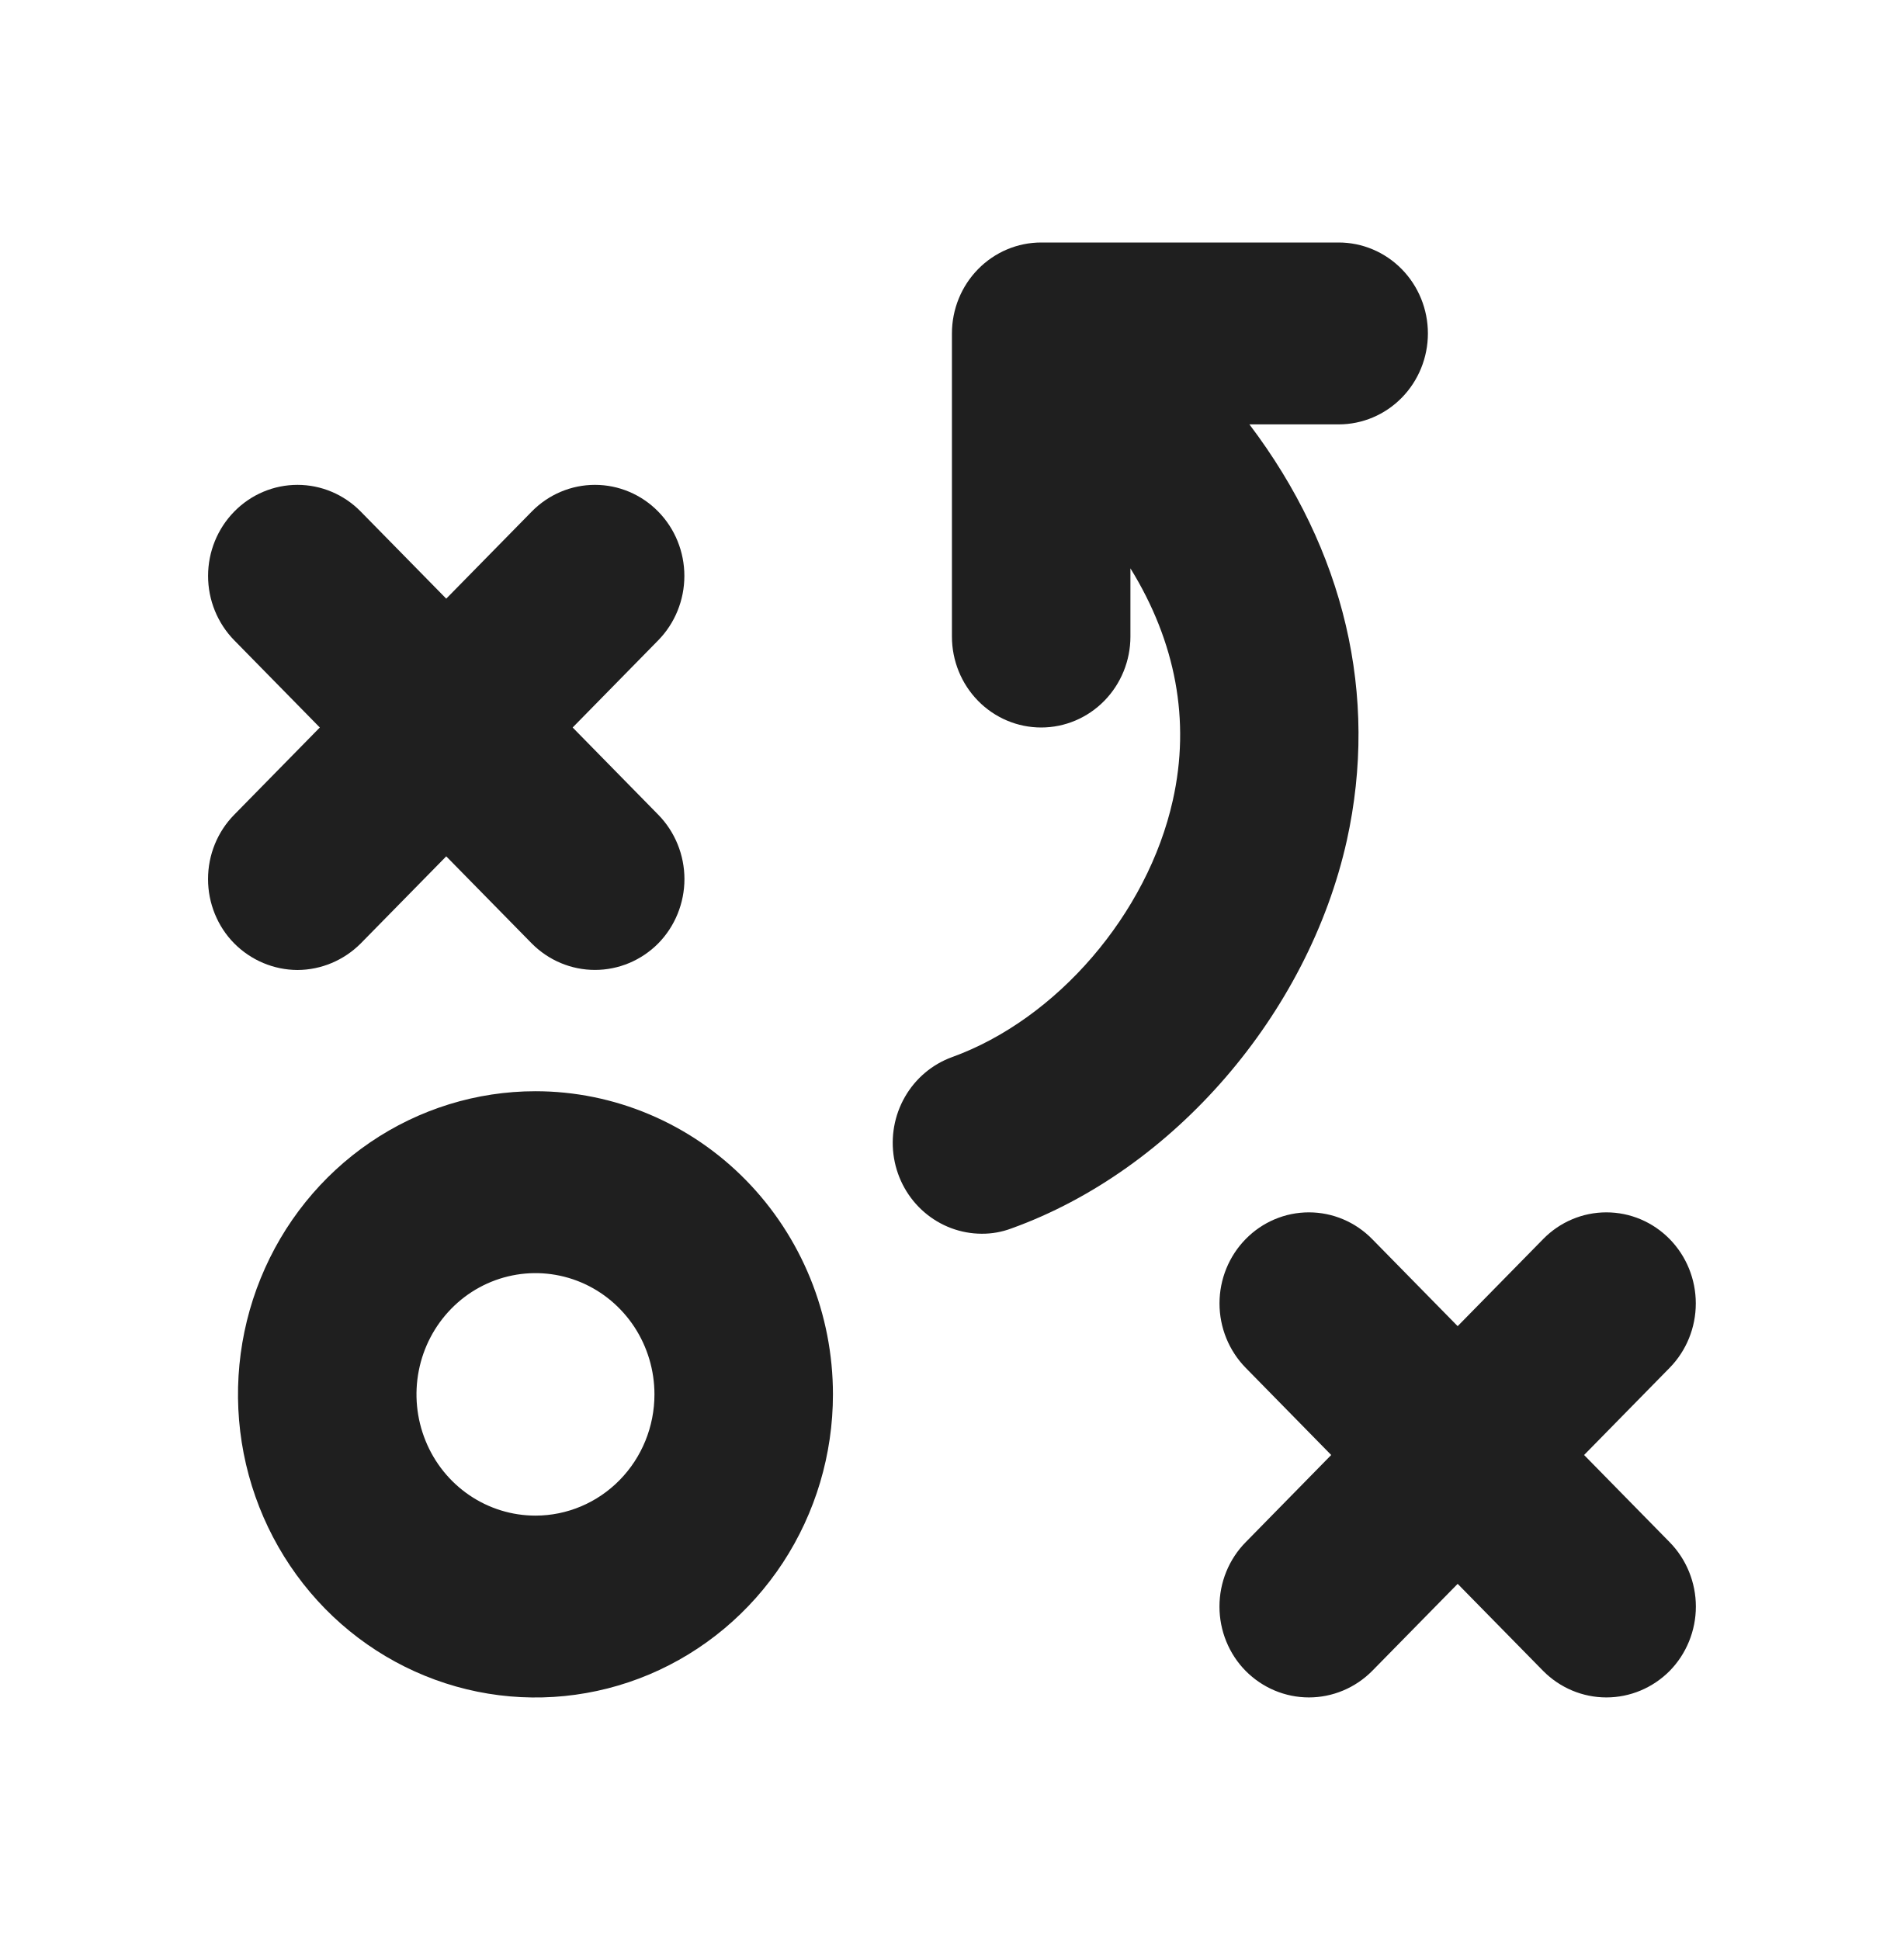
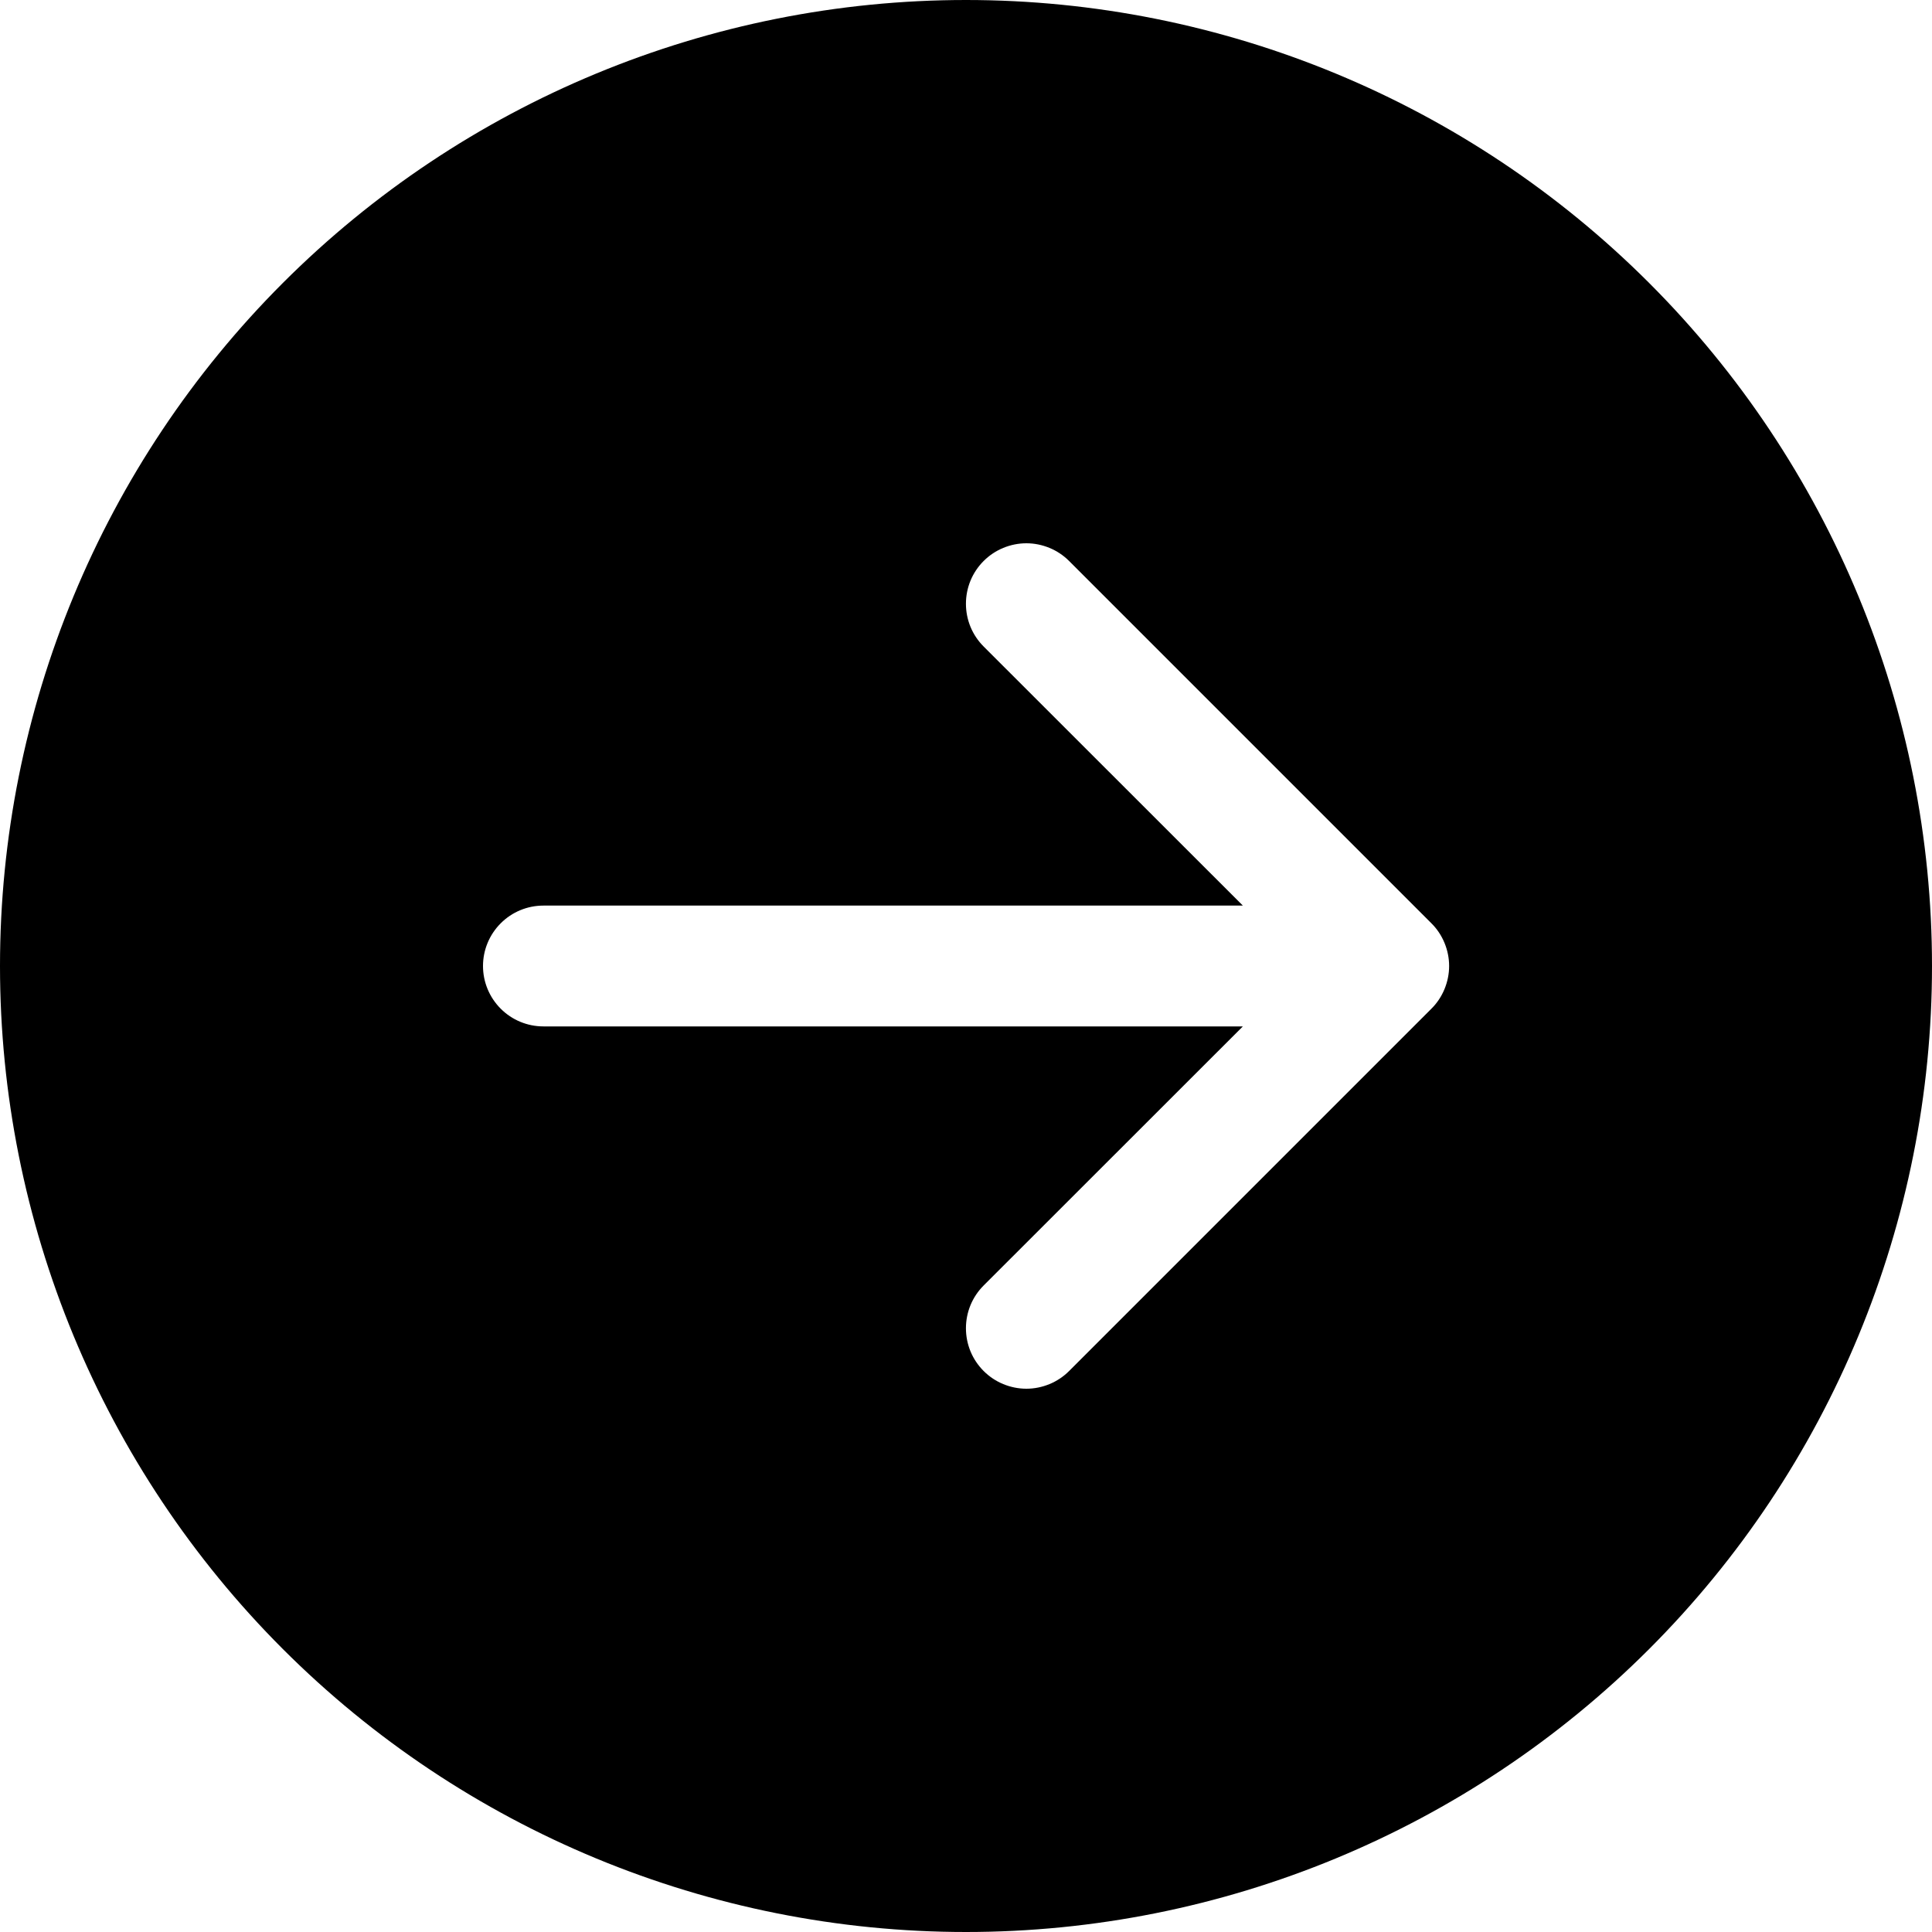
- <svg xmlns="http://www.w3.org/2000/svg" width="52" height="53" viewBox="0 0 52 53" fill="none">
-   <path d="M14.625 29.812C13.018 29.812 11.447 30.298 10.111 31.208C8.775 32.118 7.734 33.411 7.119 34.925C6.504 36.438 6.343 38.103 6.656 39.709C6.97 41.316 7.744 42.791 8.88 43.95C10.016 45.108 11.464 45.896 13.04 46.216C14.616 46.535 16.25 46.371 17.734 45.745C19.219 45.118 20.488 44.056 21.381 42.695C22.274 41.333 22.75 39.732 22.75 38.094C22.75 37.006 22.54 35.929 22.132 34.925C21.723 33.92 21.125 33.007 20.37 32.238C19.616 31.469 18.72 30.859 17.734 30.443C16.749 30.027 15.692 29.812 14.625 29.812ZM14.625 41.406C13.982 41.406 13.354 41.212 12.819 40.848C12.285 40.484 11.868 39.967 11.623 39.361C11.377 38.756 11.312 38.09 11.438 37.447C11.563 36.805 11.873 36.215 12.327 35.752C12.781 35.288 13.361 34.973 13.991 34.845C14.621 34.717 15.275 34.783 15.869 35.033C16.463 35.284 16.97 35.709 17.327 36.253C17.684 36.798 17.875 37.439 17.875 38.094C17.875 38.972 17.533 39.815 16.923 40.436C16.314 41.057 15.487 41.406 14.625 41.406ZM8.125 26.5C7.479 26.497 6.859 26.237 6.399 25.775C6.171 25.545 5.991 25.27 5.868 24.968C5.745 24.666 5.682 24.343 5.682 24.016C5.682 23.689 5.745 23.365 5.868 23.063C5.991 22.761 6.171 22.487 6.399 22.256L8.735 19.875L6.399 17.494C5.941 17.027 5.683 16.394 5.683 15.734C5.683 15.074 5.941 14.441 6.399 13.975C6.856 13.508 7.478 13.246 8.125 13.246C8.773 13.246 9.394 13.508 9.852 13.975L12.188 16.355L14.524 13.975C14.982 13.508 15.602 13.246 16.25 13.246C16.898 13.246 17.519 13.508 17.977 13.975C18.435 14.441 18.692 15.074 18.692 15.734C18.692 16.394 18.435 17.027 17.977 17.494L15.641 19.875L17.977 22.256C18.204 22.487 18.384 22.761 18.507 23.063C18.63 23.365 18.694 23.689 18.694 24.016C18.694 24.343 18.63 24.666 18.507 24.968C18.384 25.27 18.204 25.545 17.977 25.775C17.517 26.238 16.896 26.498 16.25 26.498C15.604 26.498 14.983 26.238 14.524 25.775L12.188 23.395L9.852 25.775C9.391 26.237 8.771 26.497 8.125 26.5ZM45.602 42.131C45.829 42.362 46.009 42.636 46.132 42.938C46.255 43.24 46.319 43.564 46.319 43.891C46.319 44.218 46.255 44.541 46.132 44.843C46.009 45.145 45.829 45.42 45.602 45.65C45.142 46.113 44.521 46.373 43.875 46.373C43.229 46.373 42.608 46.113 42.149 45.65L39.813 43.27L37.477 45.65C37.017 46.113 36.396 46.373 35.75 46.373C35.104 46.373 34.483 46.113 34.024 45.65C33.796 45.42 33.616 45.145 33.493 44.843C33.37 44.541 33.307 44.218 33.307 43.891C33.307 43.564 33.37 43.24 33.493 42.938C33.616 42.636 33.796 42.362 34.024 42.131L36.359 39.75L34.024 37.369C33.566 36.902 33.308 36.269 33.308 35.609C33.308 34.949 33.566 34.316 34.024 33.85C34.481 33.383 35.102 33.121 35.75 33.121C36.398 33.121 37.019 33.383 37.477 33.85L39.813 36.23L42.149 33.85C42.606 33.383 43.227 33.121 43.875 33.121C44.523 33.121 45.144 33.383 45.602 33.85C46.06 34.316 46.317 34.949 46.317 35.609C46.317 36.269 46.06 36.902 45.602 37.369L43.266 39.75L45.602 42.131ZM36.786 22.96C35.73 27.701 32.053 31.966 27.625 33.56C27.365 33.658 27.09 33.707 26.813 33.705C26.239 33.703 25.684 33.495 25.246 33.117C24.808 32.74 24.515 32.217 24.418 31.641C24.321 31.064 24.426 30.472 24.716 29.967C25.005 29.462 25.46 29.078 26 28.881C28.864 27.846 31.342 24.968 32.033 21.863C32.52 19.689 32.114 17.535 30.875 15.527V17.391C30.875 18.049 30.618 18.681 30.161 19.147C29.704 19.613 29.084 19.875 28.438 19.875C27.791 19.875 27.171 19.613 26.714 19.147C26.257 18.681 26 18.049 26 17.391V9.109C26 8.45 26.257 7.819 26.714 7.353C27.171 6.887 27.791 6.625 28.438 6.625H36.563C37.209 6.625 37.829 6.887 38.286 7.353C38.743 7.819 39 8.45 39 9.109C39 9.768 38.743 10.4 38.286 10.866C37.829 11.332 37.209 11.594 36.563 11.594H34.125C36.725 15.03 37.66 19.006 36.786 22.96Z" fill="#1F1F1F" />
+ <svg xmlns="http://www.w3.org/2000/svg" width="30" height="30" viewBox="0 0 30 30" fill="none">
+   <path d="M15 0C18.978 0 22.794 1.58 25.607 4.393C28.42 7.206 30 11.022 30 15C30 18.978 28.42 22.794 25.607 25.607C22.794 28.42 18.978 30 15 30C11.022 30 7.206 28.42 4.393 25.607C1.58 22.794 0 18.978 0 15C0 11.022 1.58 7.206 4.393 4.393C7.206 1.58 11.022 0 15 0V0ZM8.438 14.062C8.189 14.062 7.95 14.161 7.775 14.337C7.599 14.513 7.5 14.751 7.5 15C7.5 15.249 7.599 15.487 7.775 15.663C7.95 15.839 8.189 15.938 8.438 15.938H19.299L15.274 19.961C15.187 20.048 15.117 20.152 15.07 20.266C15.023 20.38 14.999 20.502 14.999 20.625C14.999 20.748 15.023 20.87 15.07 20.984C15.117 21.098 15.187 21.202 15.274 21.289C15.361 21.376 15.464 21.445 15.578 21.492C15.692 21.539 15.814 21.564 15.938 21.564C16.061 21.564 16.183 21.539 16.297 21.492C16.411 21.445 16.514 21.376 16.601 21.289L22.226 15.664C22.314 15.577 22.383 15.473 22.43 15.359C22.477 15.245 22.502 15.123 22.502 15C22.502 14.877 22.477 14.755 22.43 14.641C22.383 14.527 22.314 14.423 22.226 14.336L16.601 8.711C16.514 8.624 16.411 8.555 16.297 8.508C16.183 8.461 16.061 8.436 15.938 8.436C15.814 8.436 15.692 8.461 15.578 8.508C15.464 8.555 15.361 8.624 15.274 8.711C15.187 8.798 15.117 8.902 15.07 9.016C15.023 9.13 14.999 9.252 14.999 9.375C14.999 9.498 15.023 9.62 15.07 9.734C15.117 9.848 15.187 9.952 15.274 10.039L19.299 14.062H8.438Z" fill="black" />
</svg>
